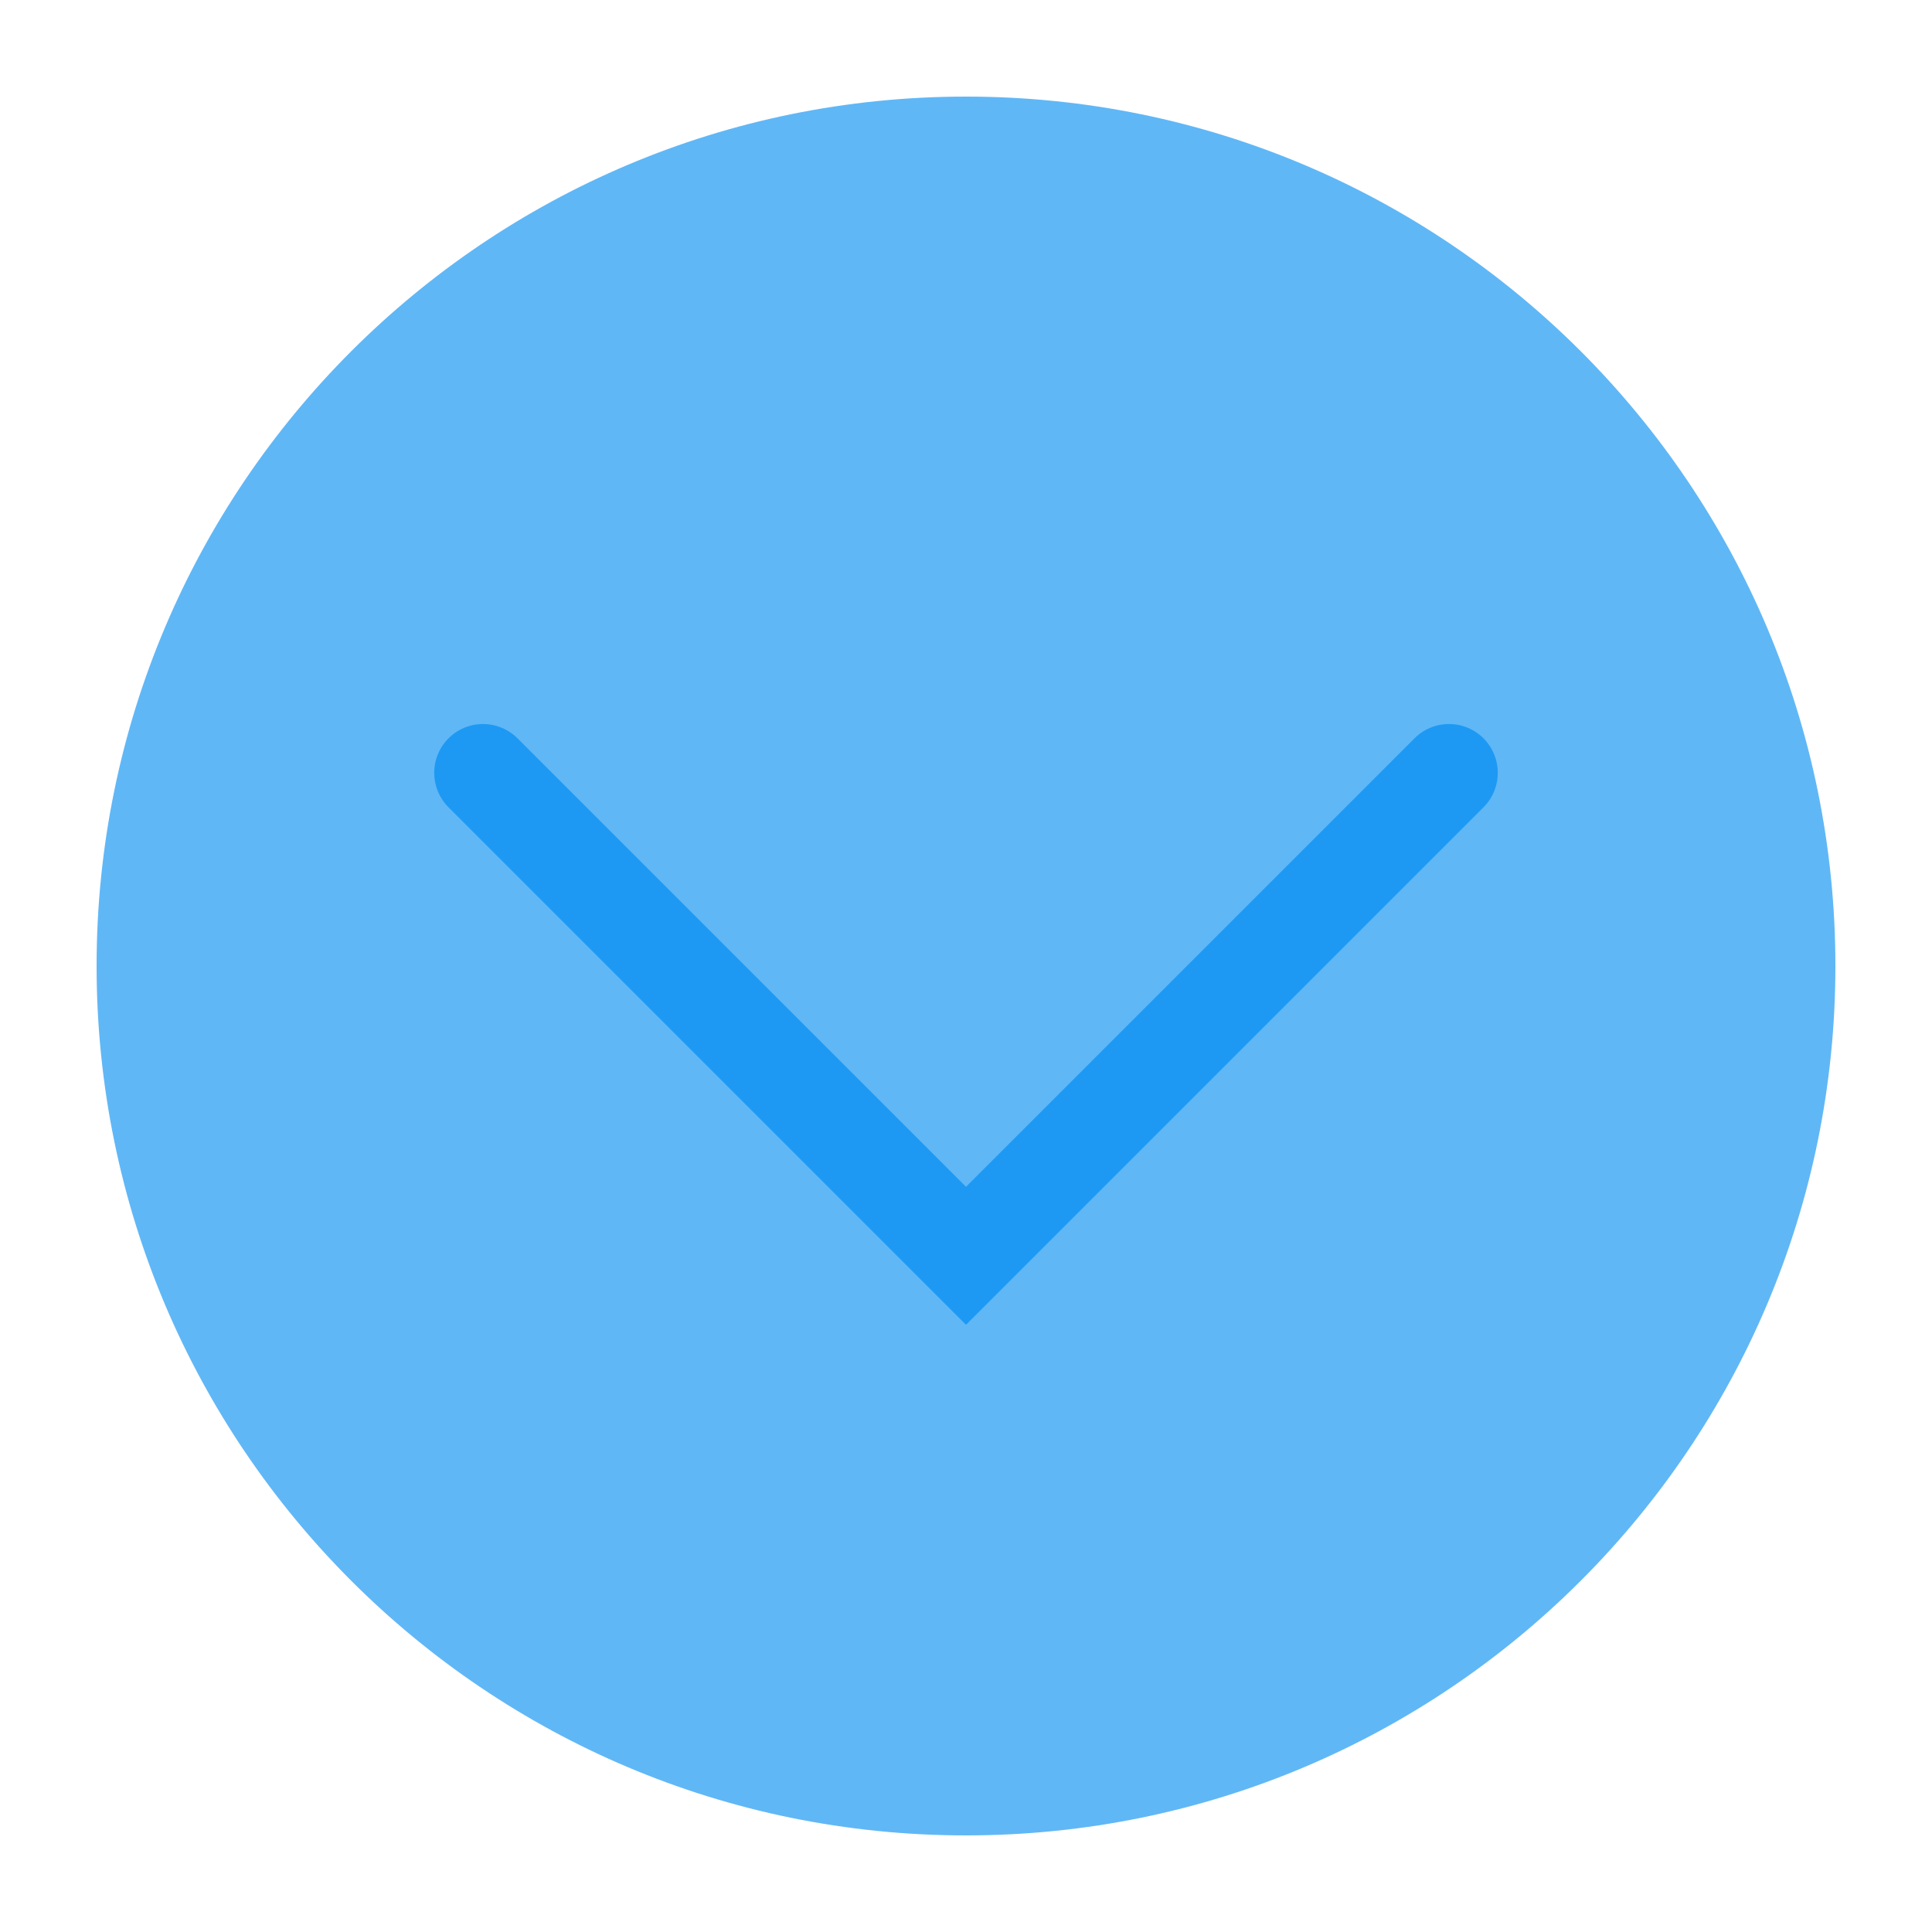
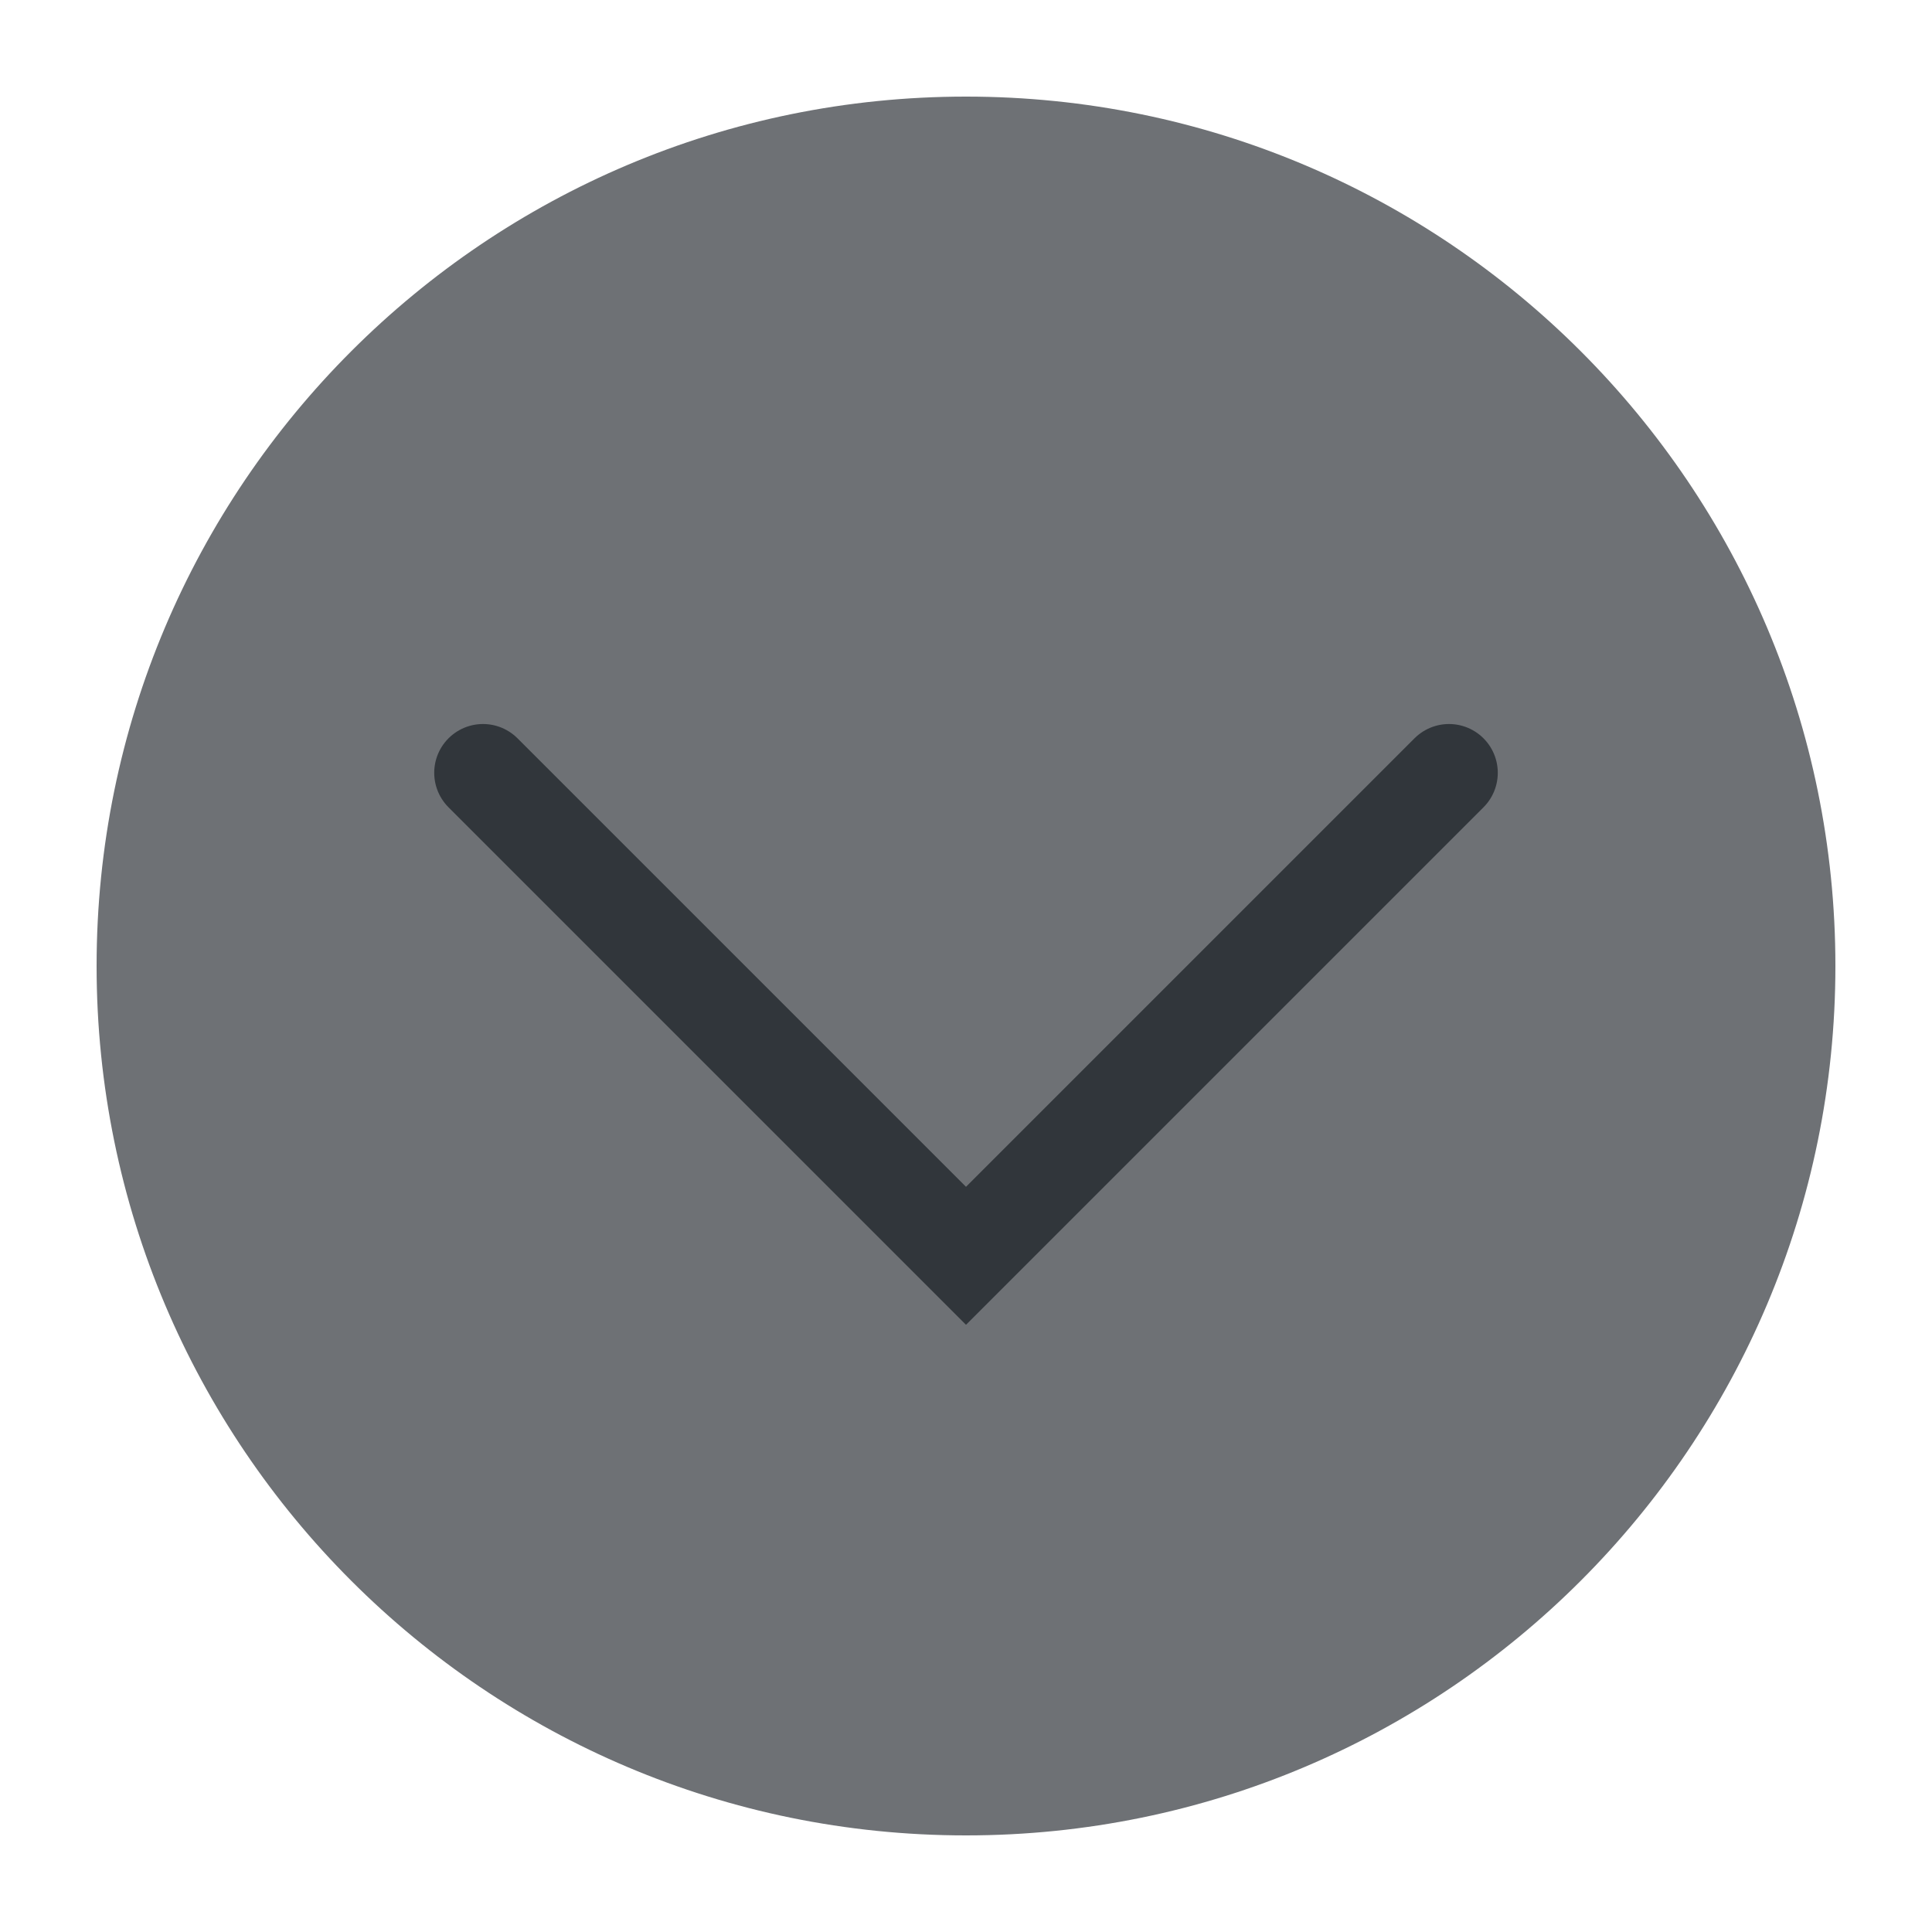
<svg xmlns="http://www.w3.org/2000/svg" viewBox="0 0 50 50" version="1.2" baseProfile="tiny">
  <defs>
</defs>
  <g fill="none" stroke="black" stroke-width="1" fill-rule="evenodd" stroke-linecap="square" stroke-linejoin="bevel">
-     <g fill="#60b7f6" fill-opacity="1" stroke="none" transform="matrix(2.5,0,0,2.5,2.5,2.5)" font-family="Noto Sans" font-size="10" font-weight="400" font-style="normal">
+     <g fill="#6e7175" fill-opacity="1" stroke="none" transform="matrix(2.5,0,0,2.5,2.5,2.5)" font-family="Noto Sans" font-size="10" font-weight="400" font-style="normal">
      <circle cx="9" cy="9" r="9" />
    </g>
-     <g fill="none" stroke="#1d99f3" stroke-opacity="1" stroke-width="1.01" stroke-linecap="round" stroke-linejoin="miter" stroke-miterlimit="2" transform="matrix(2.5,0,0,2.5,2.5,2.5)" font-family="Noto Sans" font-size="10" font-weight="400" font-style="normal">
+     <g fill="none" stroke="#31363b" stroke-opacity="1" stroke-width="1.01" stroke-linecap="round" stroke-linejoin="miter" stroke-miterlimit="2" transform="matrix(2.5,0,0,2.5,2.5,2.5)" font-family="Noto Sans" font-size="10" font-weight="400" font-style="normal">
      <polyline fill="none" vector-effect="none" points="4,7 9,12 14,7 " />
    </g>
    <g fill="none" stroke="#000000" stroke-opacity="1" stroke-width="1" stroke-linecap="square" stroke-linejoin="bevel" transform="matrix(1,0,0,1,0,0)" font-family="Noto Sans" font-size="10" font-weight="400" font-style="normal">
</g>
  </g>
</svg>
